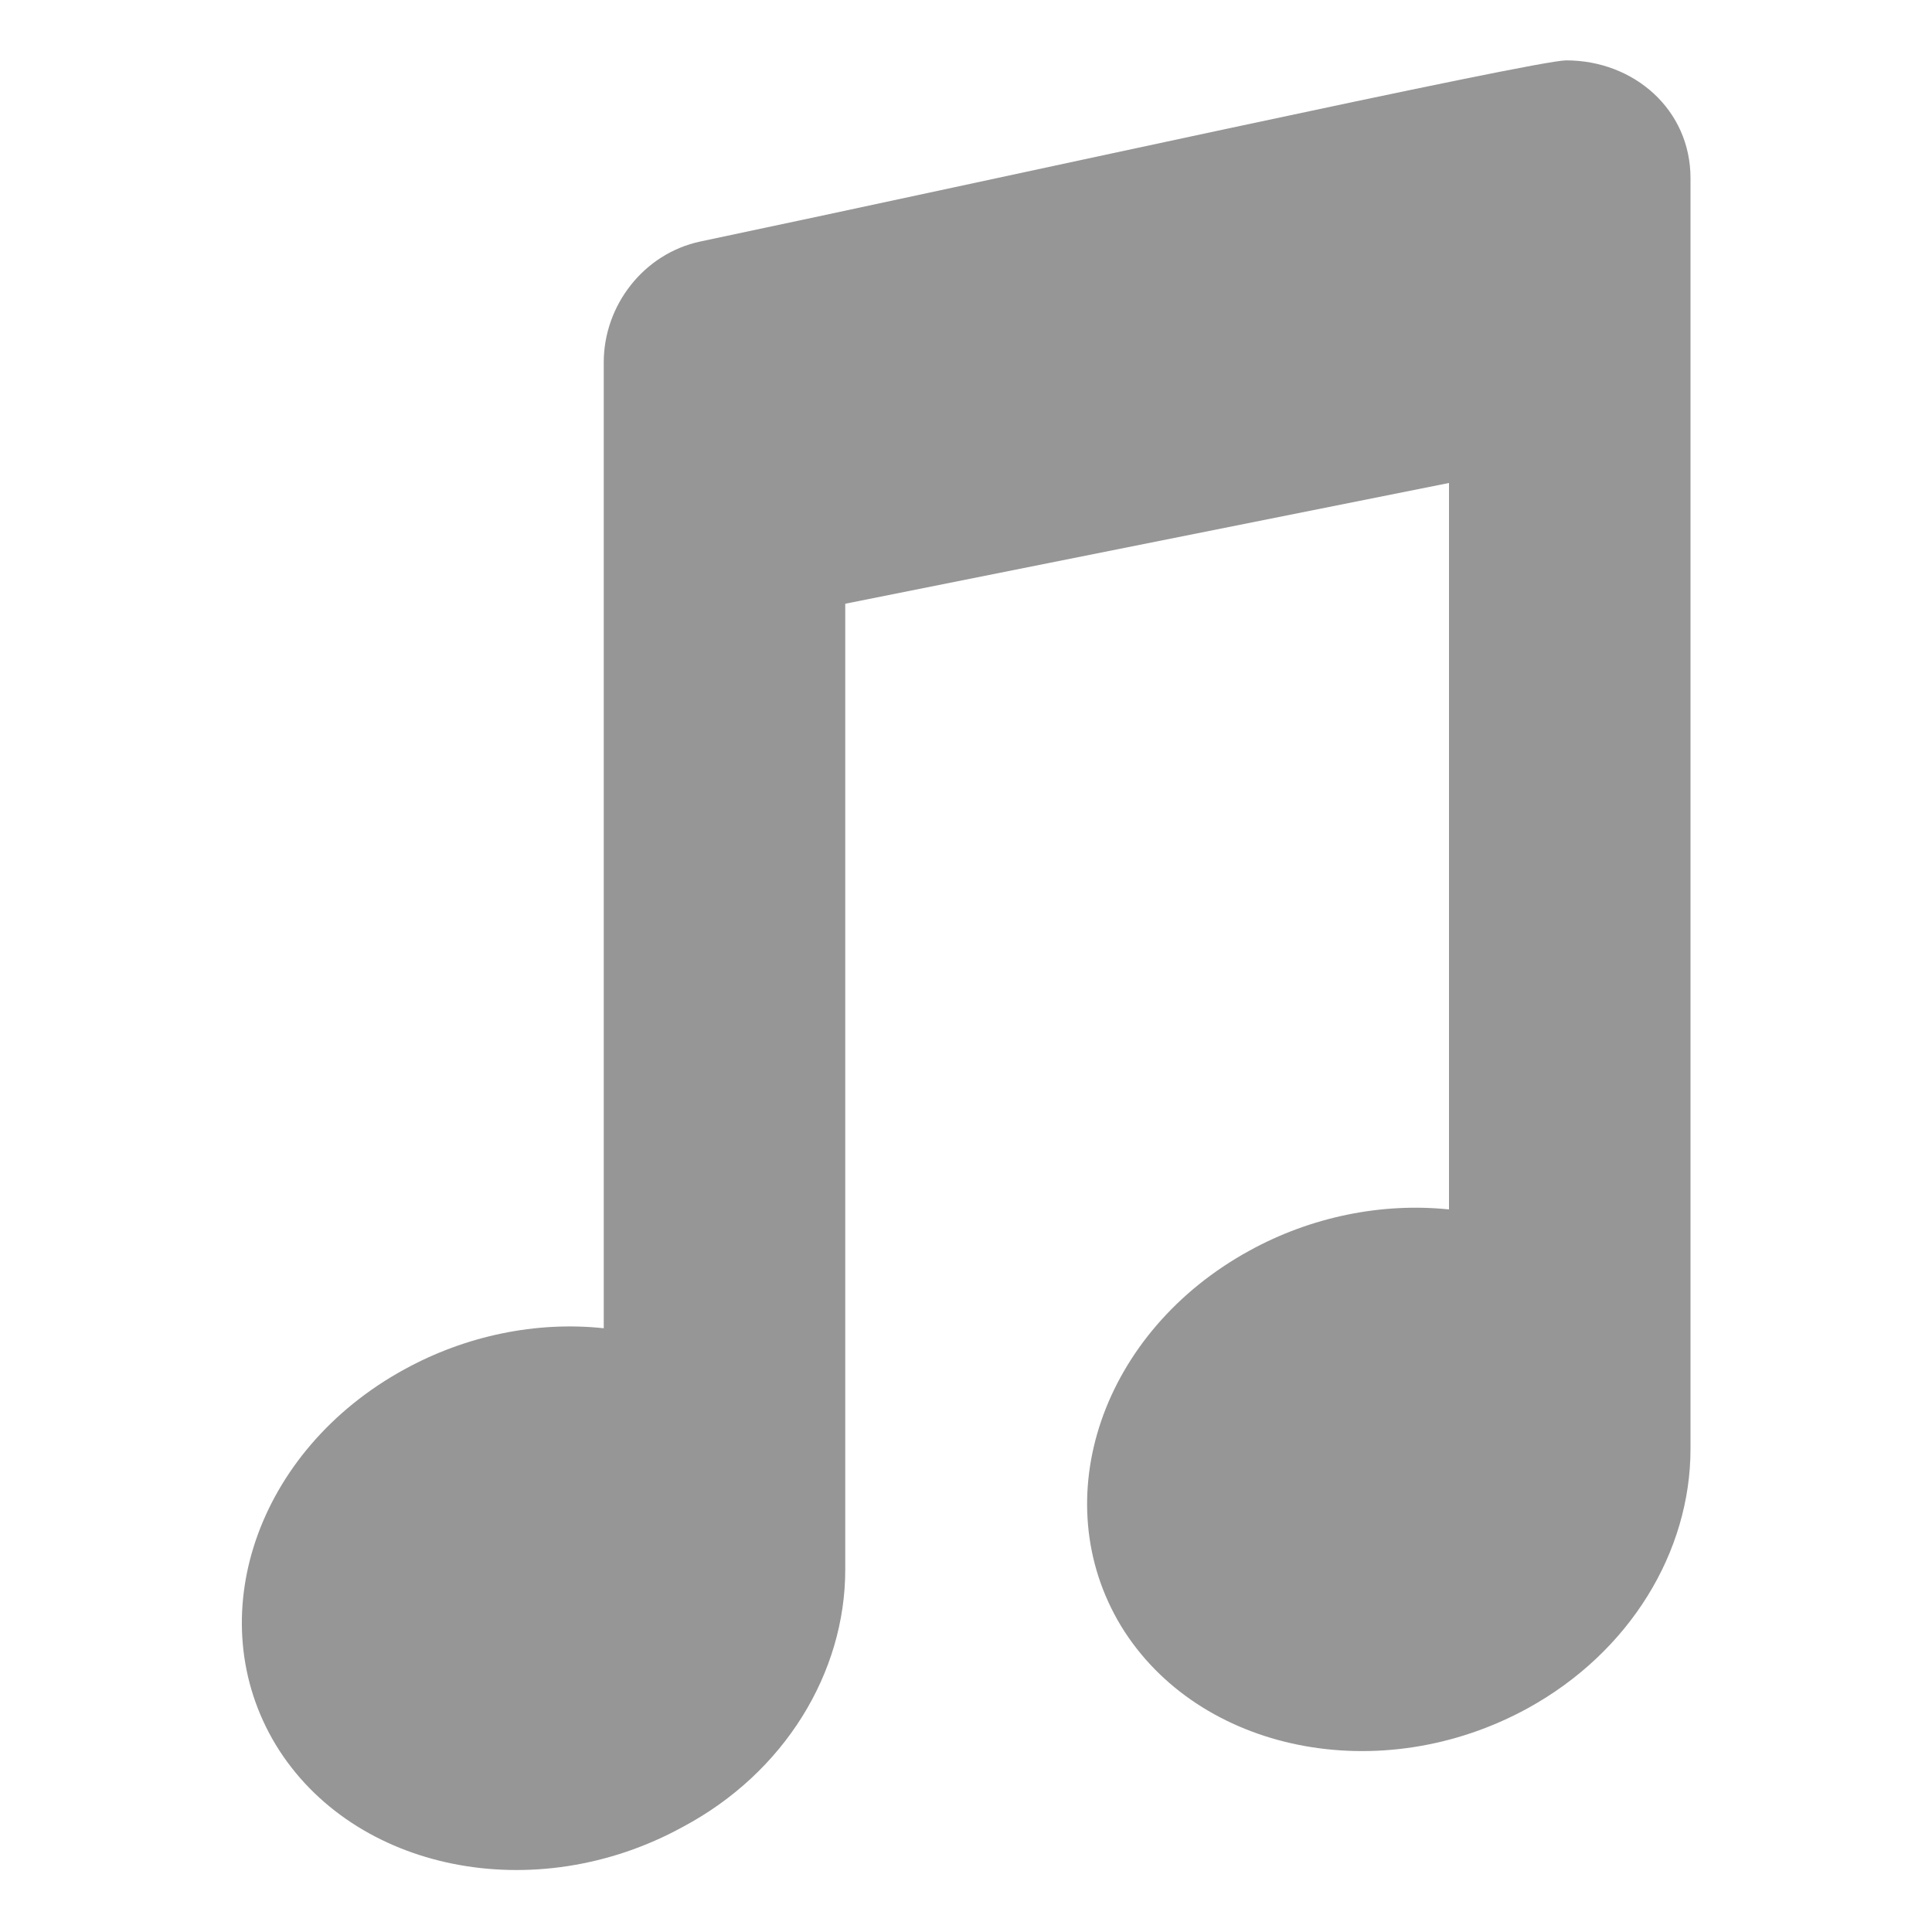
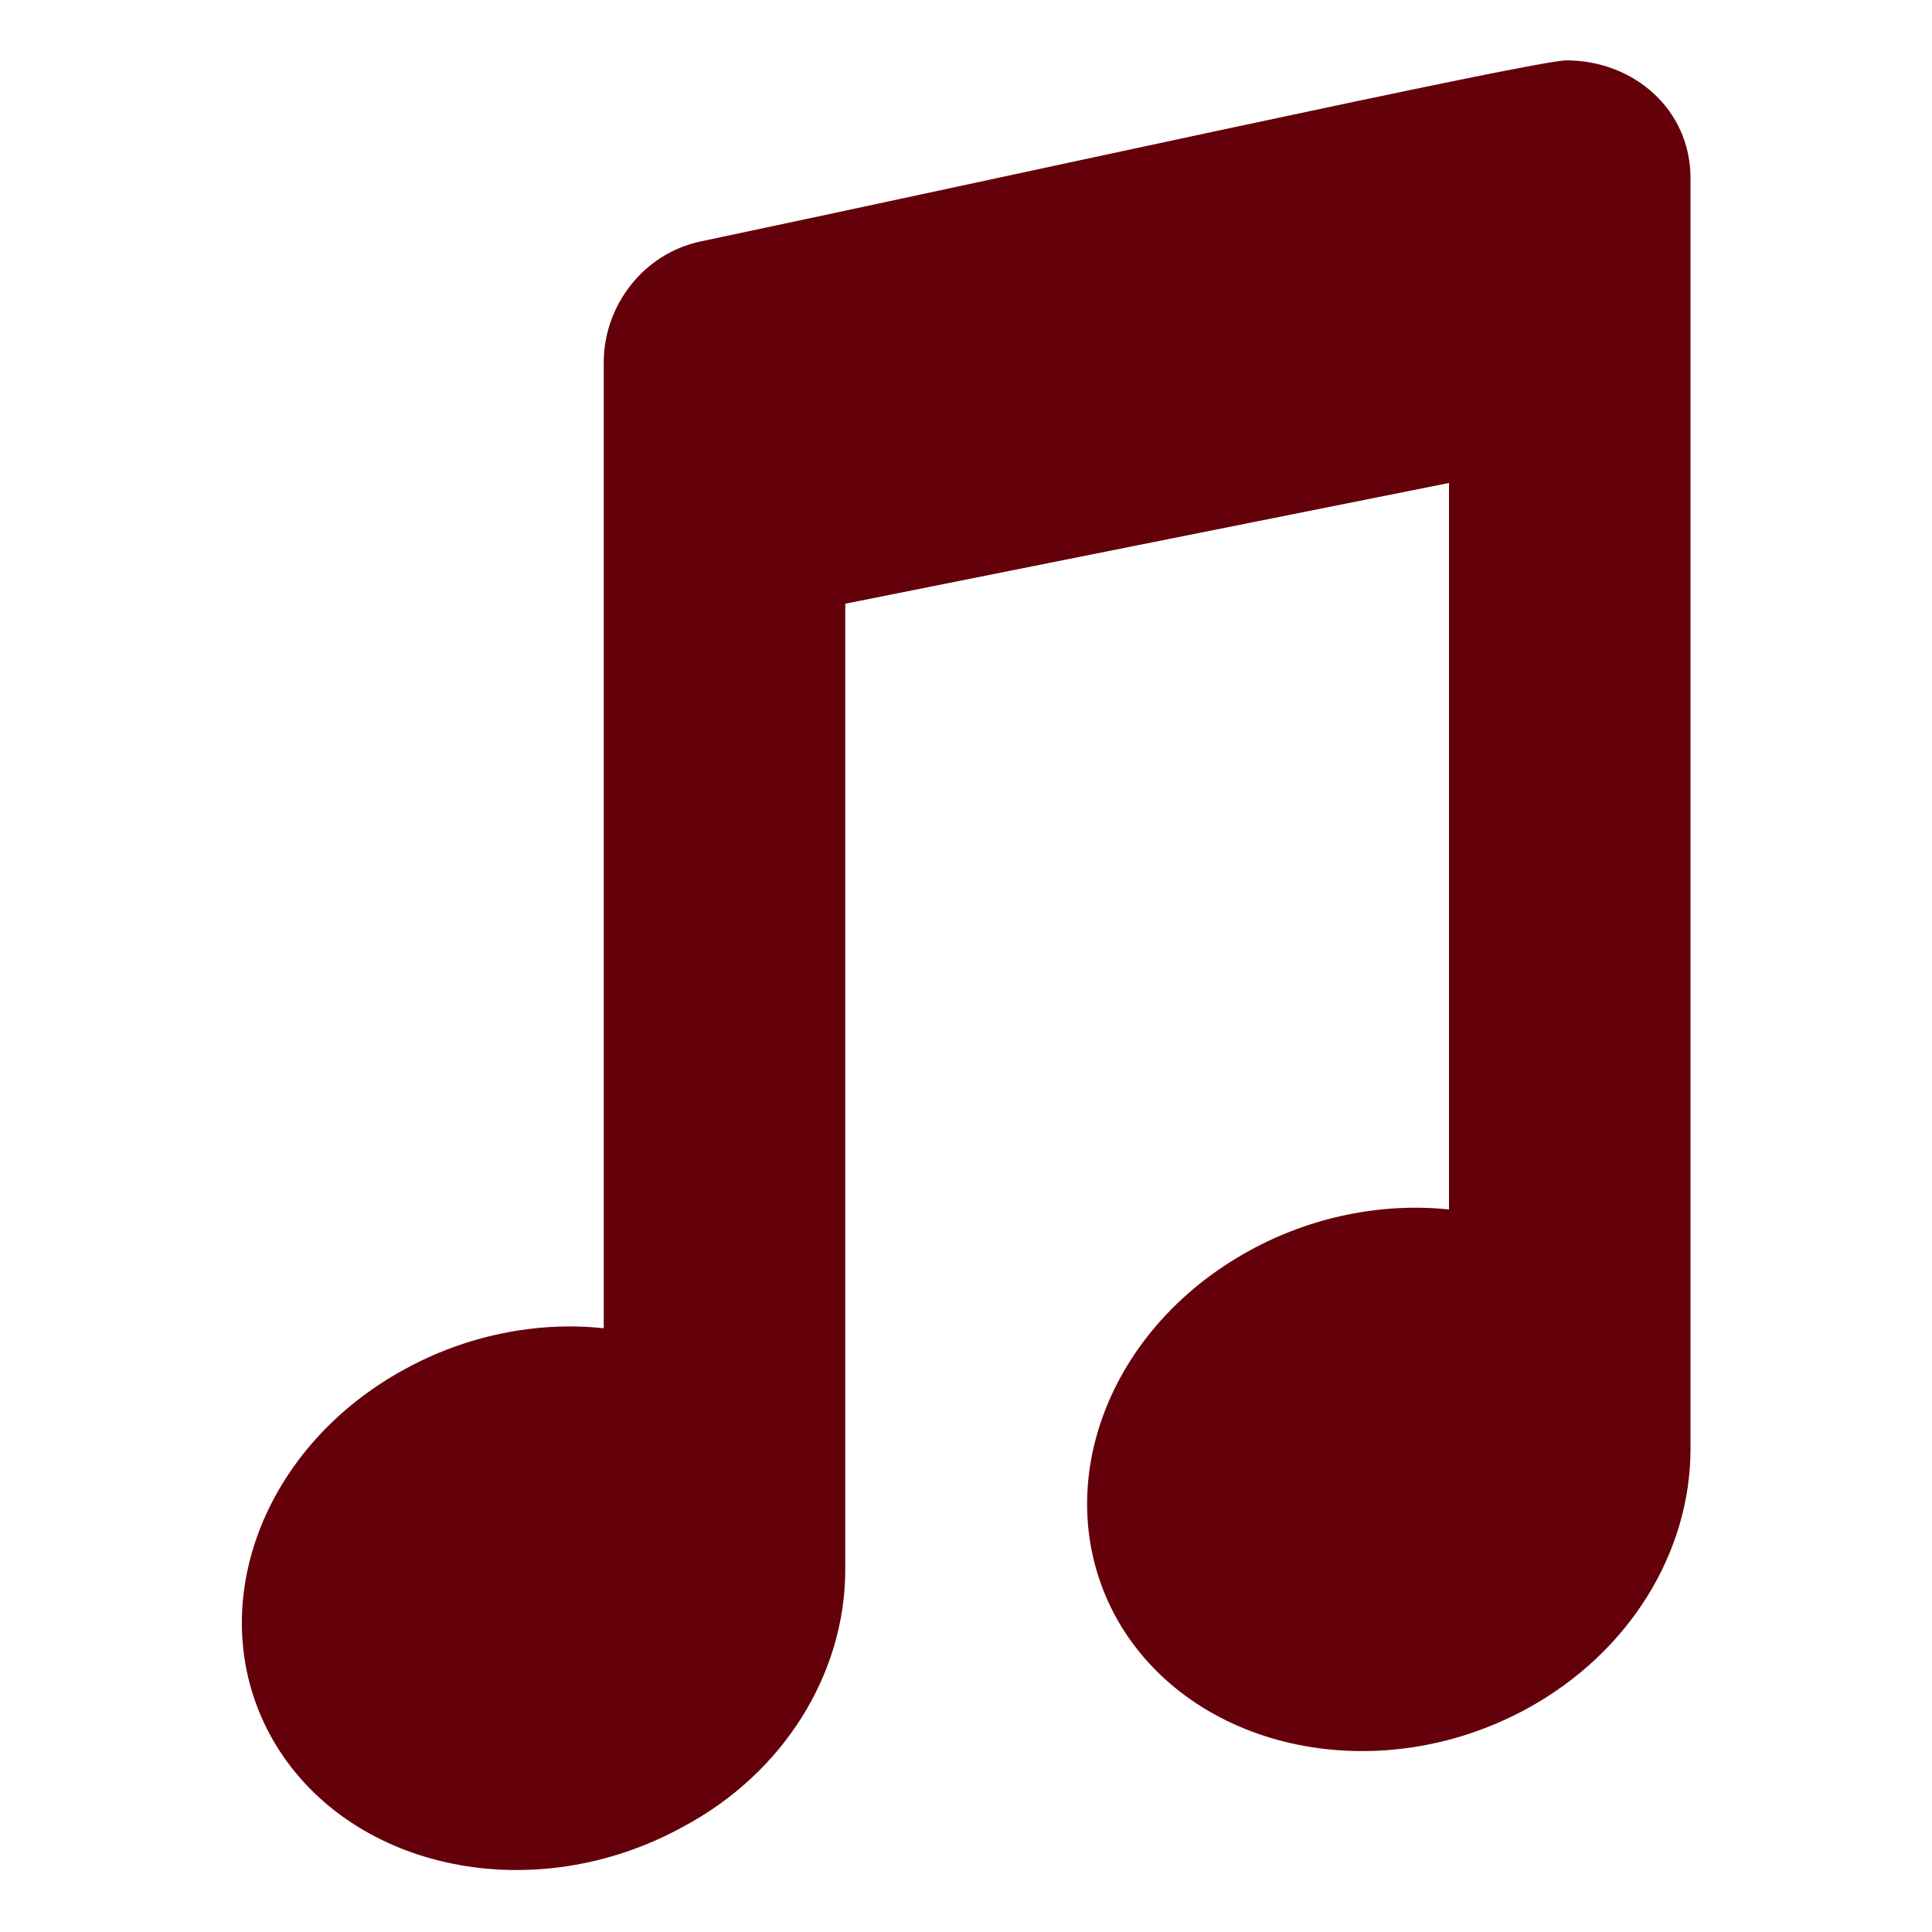
<svg xmlns="http://www.w3.org/2000/svg" viewbox="0 0 16 16" width="16" version="1.1" height="16">
-   <path fill="#969696" d="m12.97 0.5c-0.26 0-4.795 1-7.17 1.5-0.47 0.1-0.8 0.53-0.8 1v8c-0.56-0.06-1.144 0.062-1.65 0.34-1.226 0.67-1.7 2.06-1.066 3.11 0.64 1.05 2.15 1.35 3.37 0.68 0.846-0.45 1.346-1.28 1.346-2.13v-8l5-1v6.016c-0.56-0.058-1.144 0.062-1.65 0.34-1.226 0.67-1.7 2.06-1.066 3.11 0.64 1.046 2.15 1.35 3.37 0.68 0.846-0.466 1.346-1.296 1.346-2.146v-10.525c0-0.565-0.466-0.975-1.03-0.975z" />
+   <path fill="#64000a" d="m12.97 0.5c-0.26 0-4.795 1-7.17 1.5-0.47 0.1-0.8 0.53-0.8 1v8c-0.56-0.06-1.144 0.062-1.65 0.34-1.226 0.67-1.7 2.06-1.066 3.11 0.64 1.05 2.15 1.35 3.37 0.68 0.846-0.45 1.346-1.28 1.346-2.13v-8l5-1v6.016c-0.56-0.058-1.144 0.062-1.65 0.34-1.226 0.67-1.7 2.06-1.066 3.11 0.64 1.046 2.15 1.35 3.37 0.68 0.846-0.466 1.346-1.296 1.346-2.146v-10.525c0-0.565-0.466-0.975-1.03-0.975z" />
</svg>
